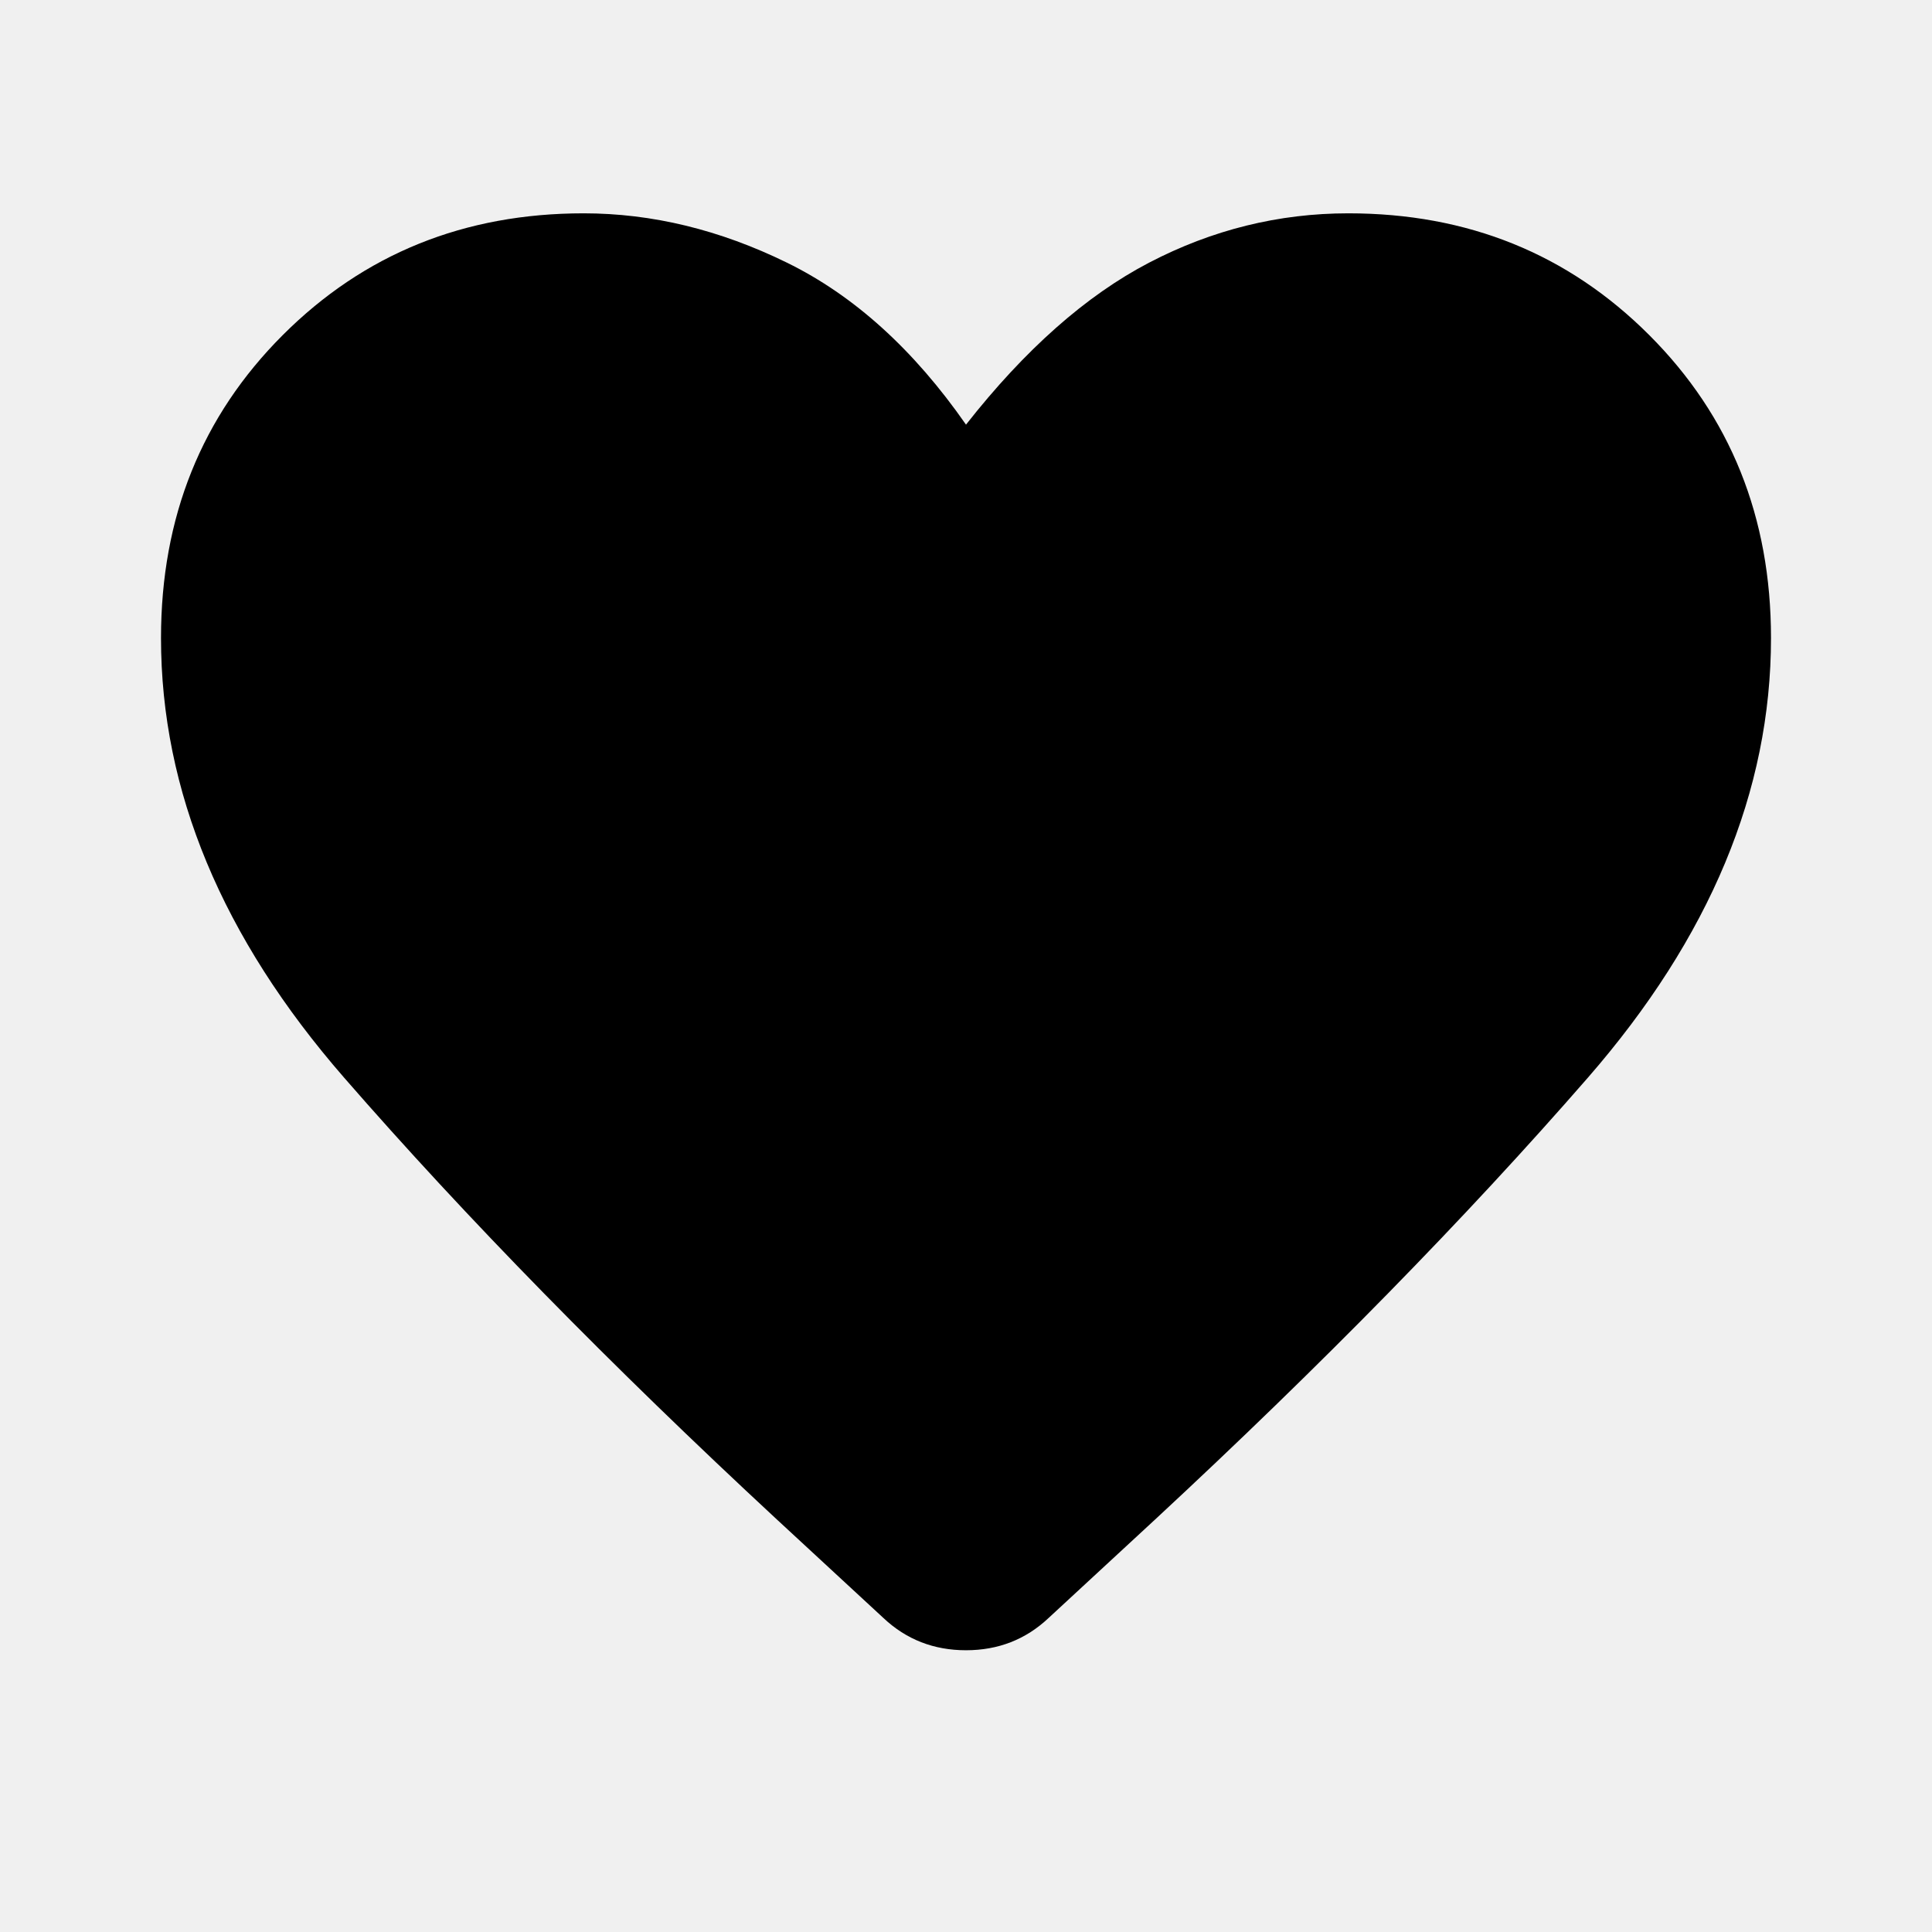
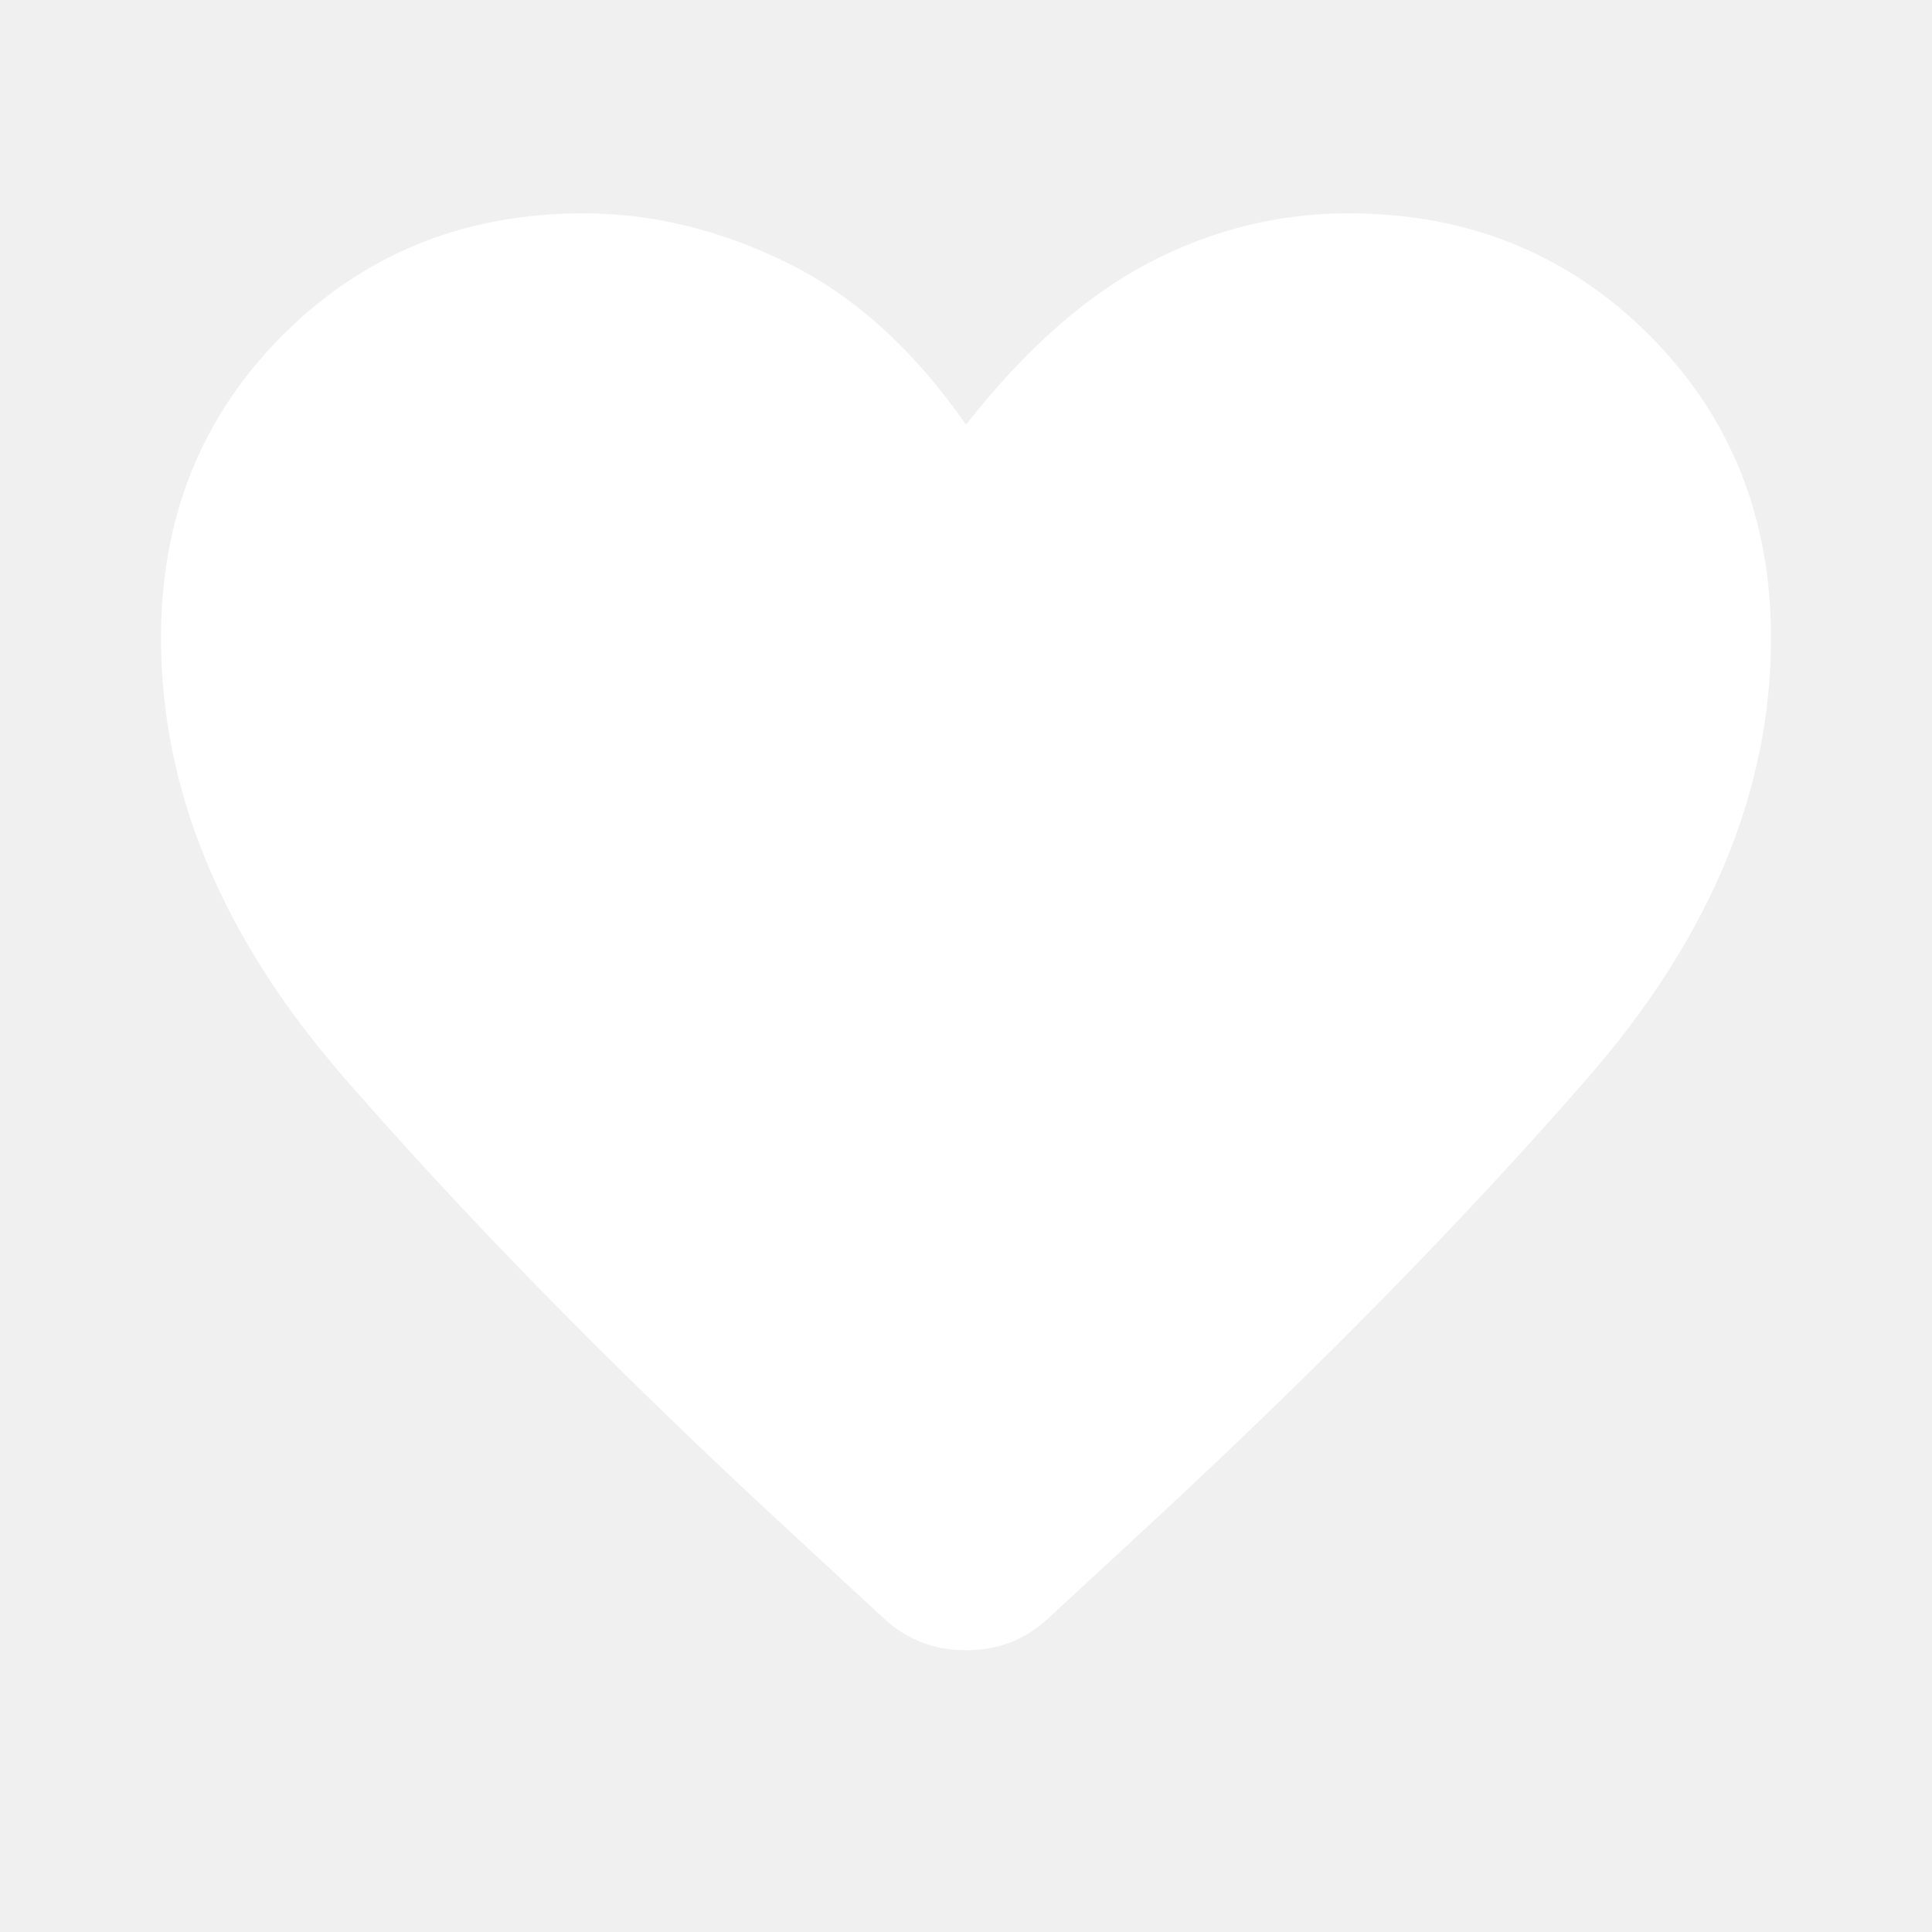
<svg xmlns="http://www.w3.org/2000/svg" width="100%" height="100%" viewBox="0 0 200 200" version="1.1" xml:space="preserve" style="fill-rule:evenodd;clip-rule:evenodd;stroke-linejoin:round;stroke-miterlimit:2;">
-   <path d="M91.458,167.5l-11.041,-10.208c-17.223,-15.973 -32.153,-31.216 -44.792,-45.73c-12.639,-14.513 -18.958,-29.687 -18.958,-45.52c-0,-12.5 4.201,-22.952 12.604,-31.355c8.403,-8.402 18.785,-12.604 31.146,-12.604c7.083,0 14.097,1.702 21.041,5.105c6.945,3.402 13.125,8.993 18.542,16.77c6.111,-7.777 12.431,-13.368 18.958,-16.77c6.528,-3.403 13.403,-5.105 20.625,-5.105c12.361,0 22.743,4.202 31.146,12.605c8.403,8.402 12.604,18.854 12.604,31.354c0,15.833 -6.319,31.007 -18.958,45.521c-12.639,14.513 -27.569,29.756 -44.792,45.729l-11.041,10.208c-2.361,2.222 -5.209,3.333 -8.542,3.333c-3.333,0 -6.181,-1.111 -8.542,-3.333Z" style="fill-rule:nonzero;" />
+   <path d="M91.458,167.5l-11.041,-10.208c-17.223,-15.973 -32.153,-31.216 -44.792,-45.73c-12.639,-14.513 -18.958,-29.687 -18.958,-45.52c0,-12.5 4.201,-22.952 12.604,-31.355c8.403,-8.402 18.785,-12.604 31.146,-12.604c7.083,0 14.097,1.702 21.041,5.105c6.945,3.402 13.125,8.993 18.542,16.77c6.111,-7.777 12.431,-13.368 18.958,-16.77c6.528,-3.403 13.403,-5.105 20.625,-5.105c12.361,0 22.743,4.202 31.146,12.605c8.403,8.402 12.604,18.854 12.604,31.354c-0,15.833 -6.319,31.007 -18.958,45.521c-12.639,14.513 -27.569,29.756 -44.792,45.729l-11.041,10.208c-2.361,2.222 -5.209,3.333 -8.542,3.333c-3.333,0 -6.181,-1.111 -8.542,-3.333Z" style="fill:#fff;fill-rule:nonzero;" />
</svg>
